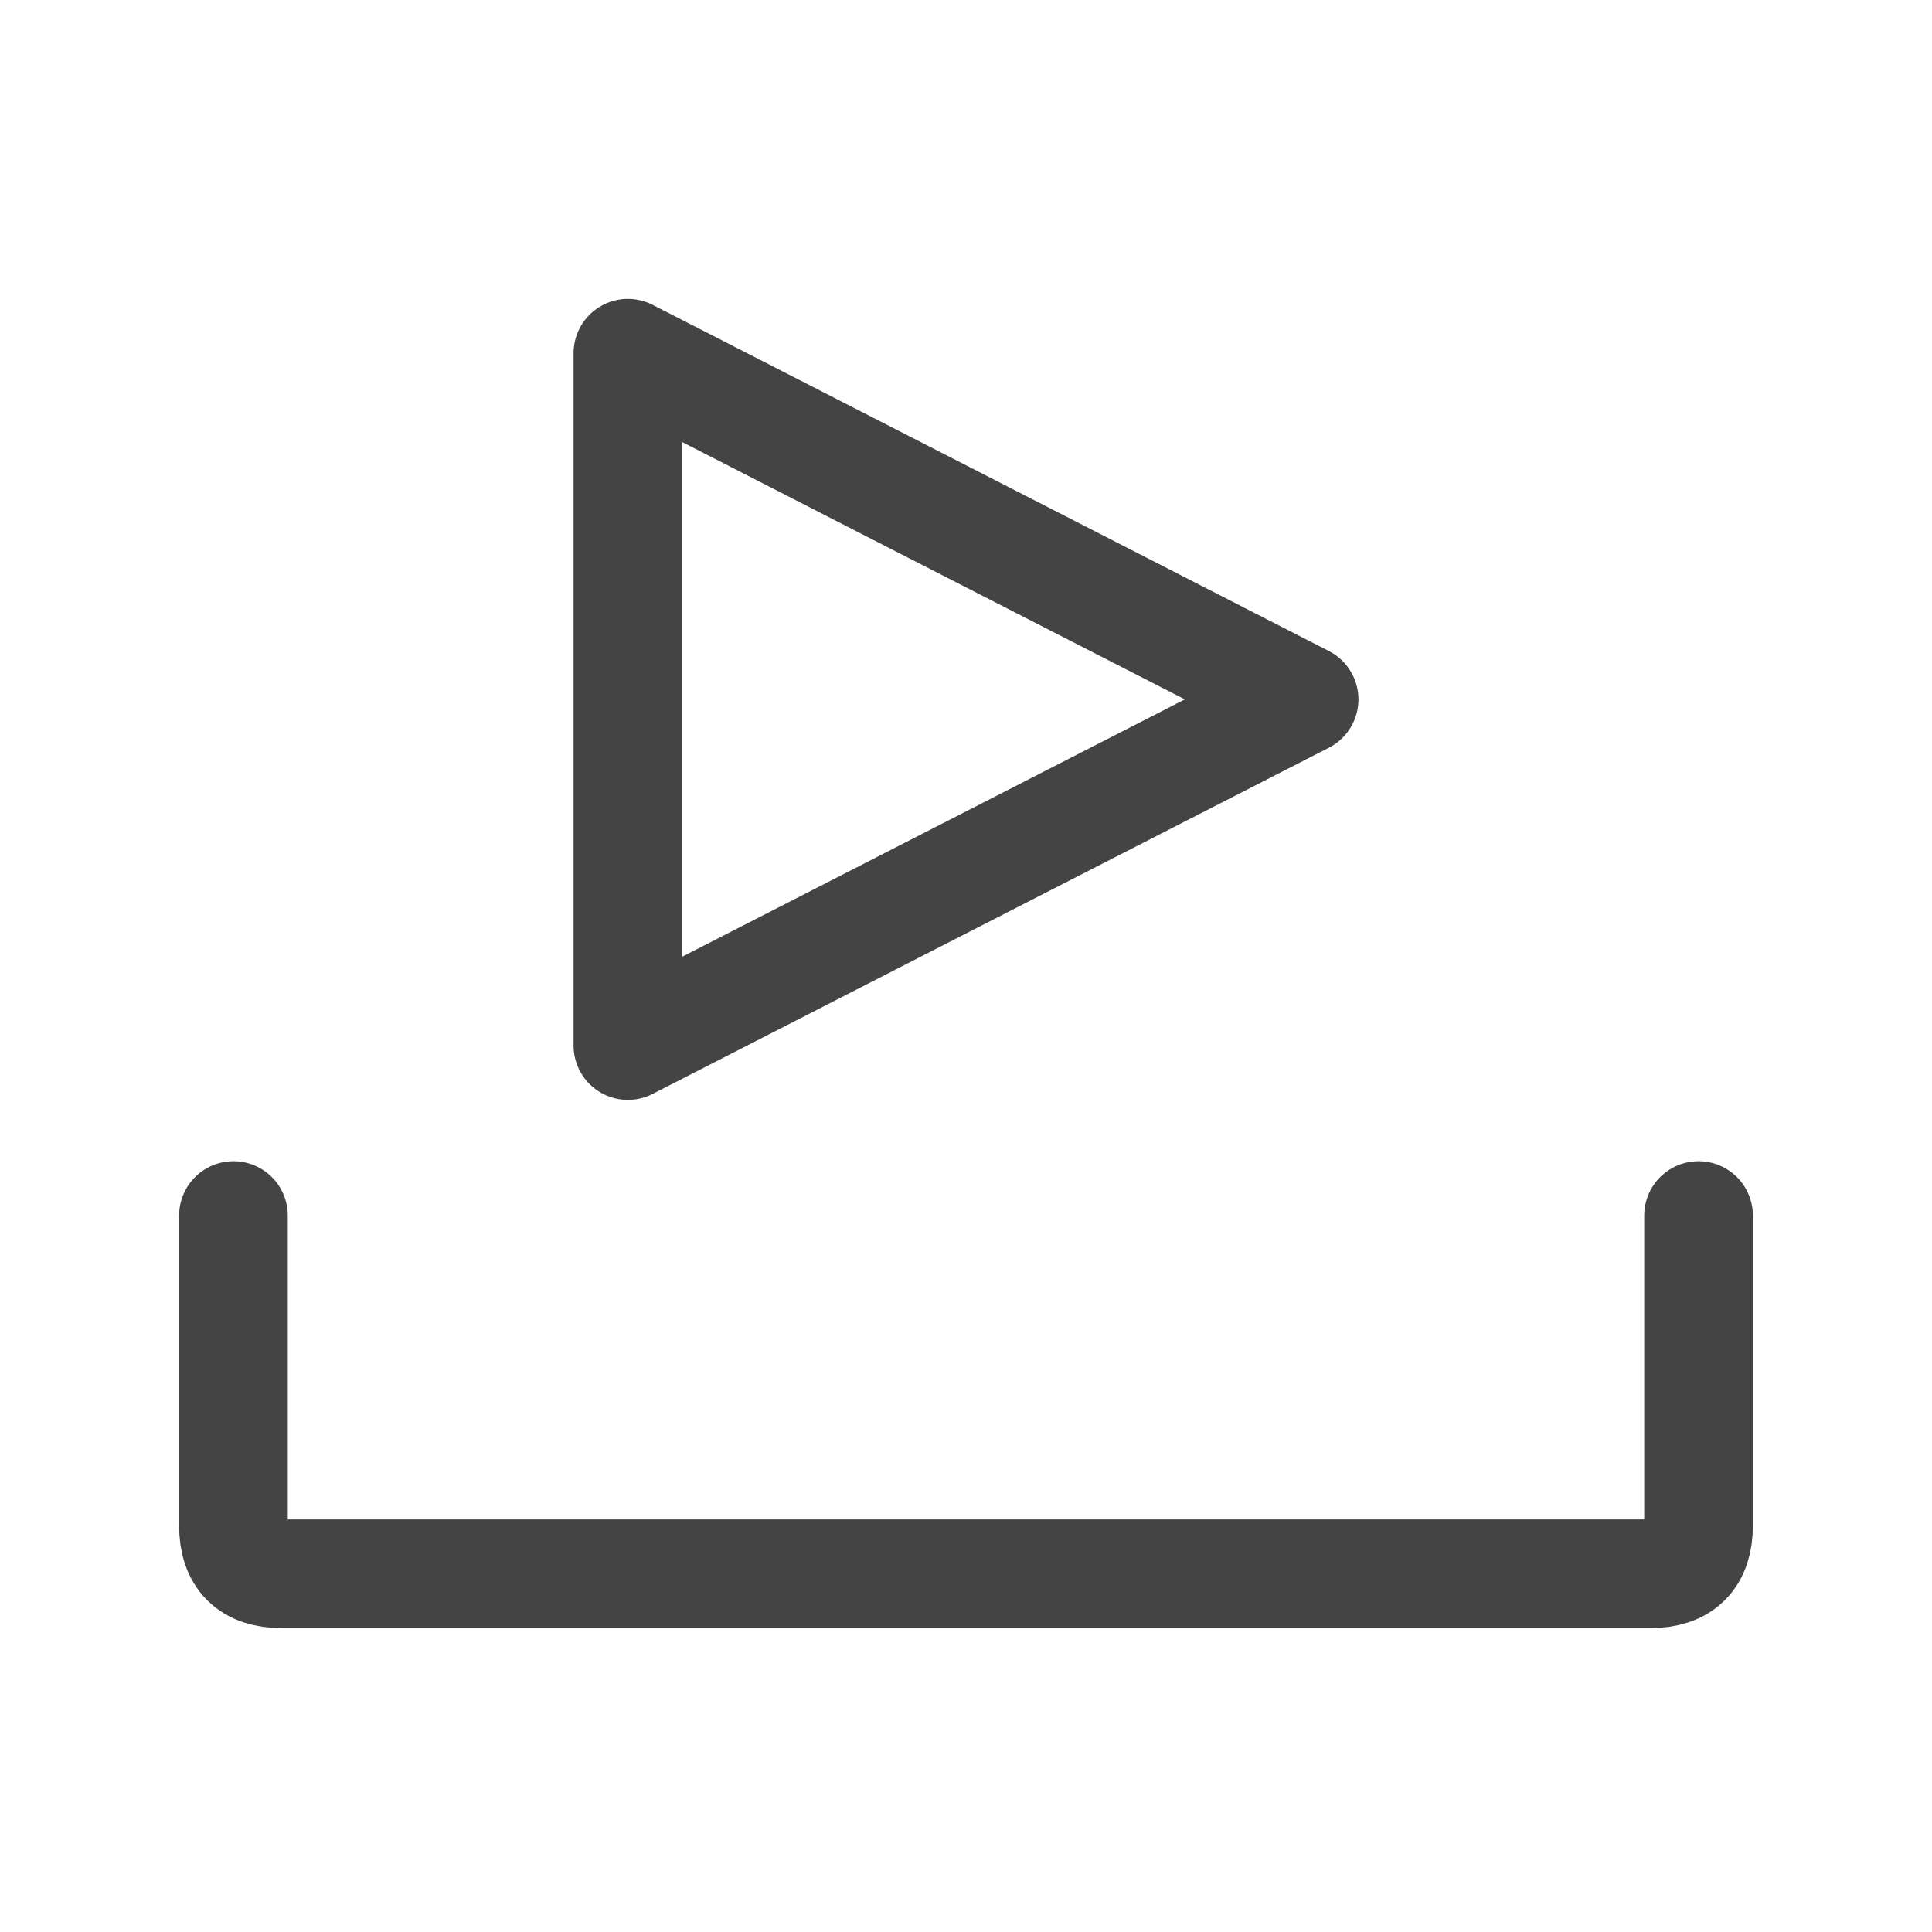
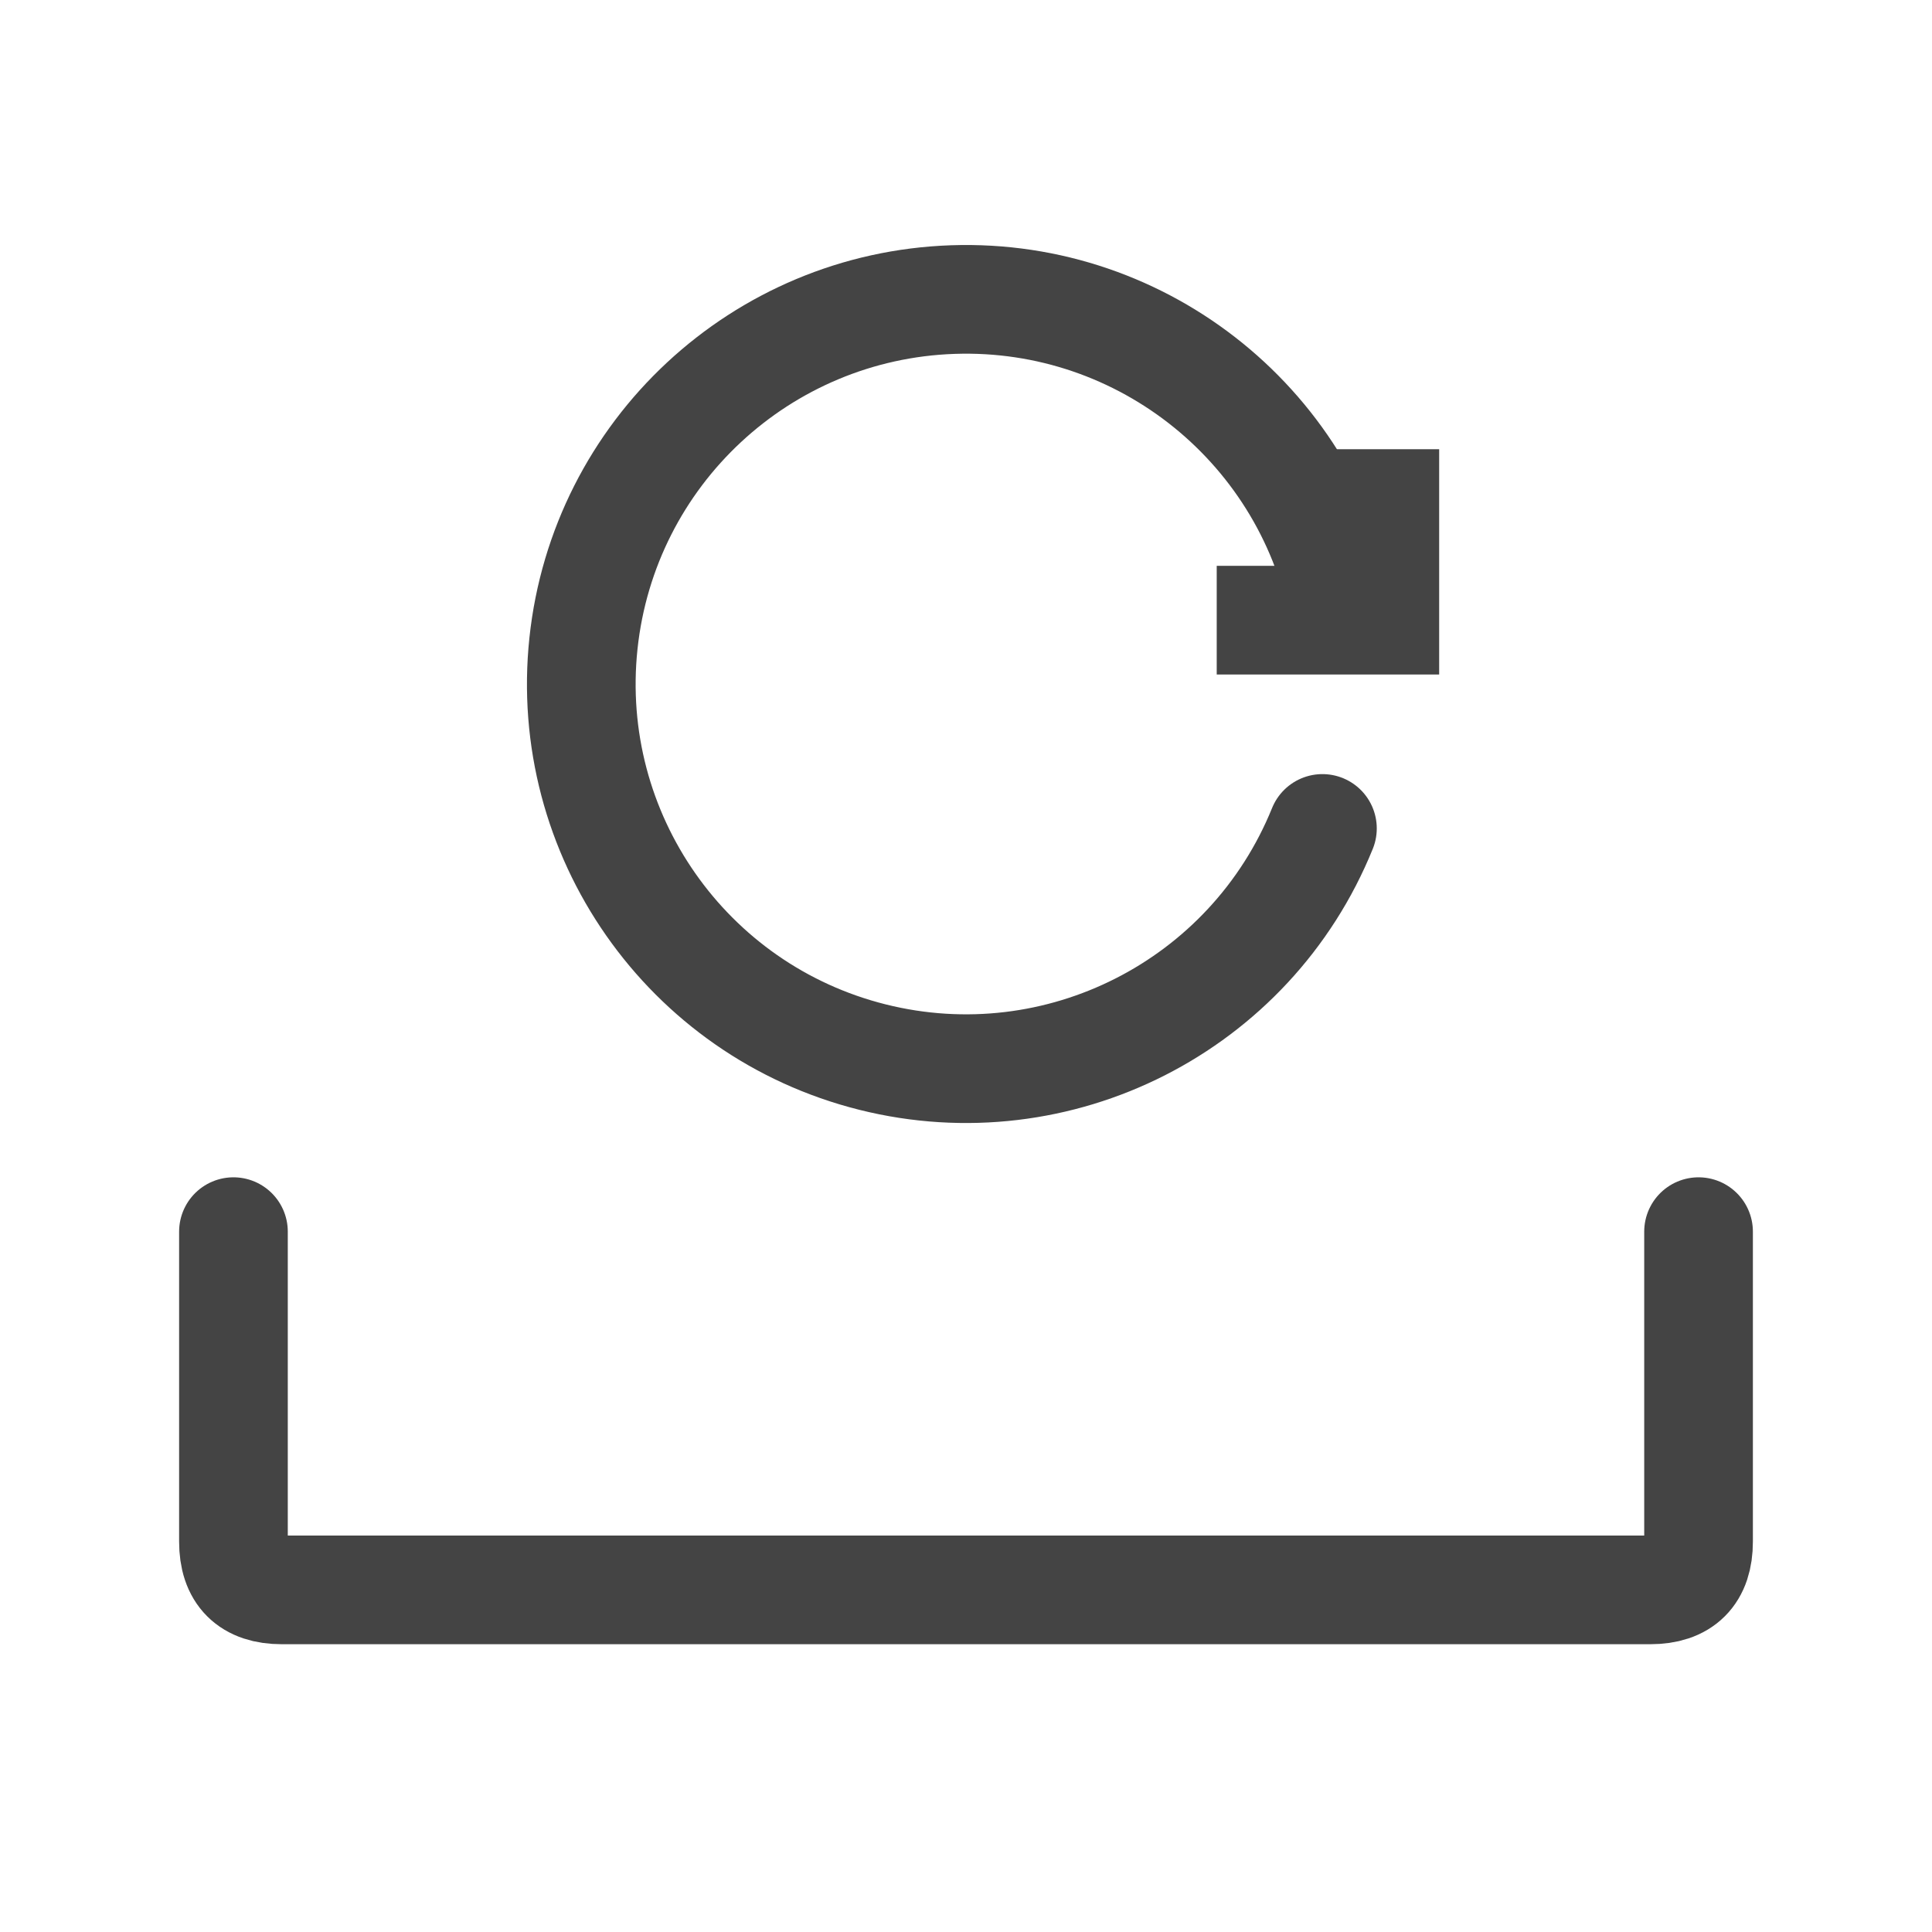
<svg xmlns="http://www.w3.org/2000/svg" width="384" height="384" viewBox="0 0 24 24" fill="none">
  <g stroke="#444444" stroke-width="1.35" stroke-linecap="round" stroke-linejoin="round">
-     <path d="M7.8 4.388v8.6l8.4-4.3z" />
-     <path d="M2.9 15.1v3.85q0 .6.6.6h17q.6 0 .6-.6V15.1" />
+     <path d="M317.1 242.1 A135 135 0 1 1 324.949 168.057" transform="translate(5.204467 1.722445) scale(.0353934)" stroke-width="38.143" />
+     <path d="M339 109 L339 169 L280 169" transform="translate(5.204467 1.722445) scale(.0353934)" stroke-width="38.143" stroke-linecap="butt" stroke-linejoin="miter" />
+     <path d="M2.9 15.3v3.85q0 .6.6.6h17q.6 0 .6-.6V15.3" />
  </g>
</svg>
